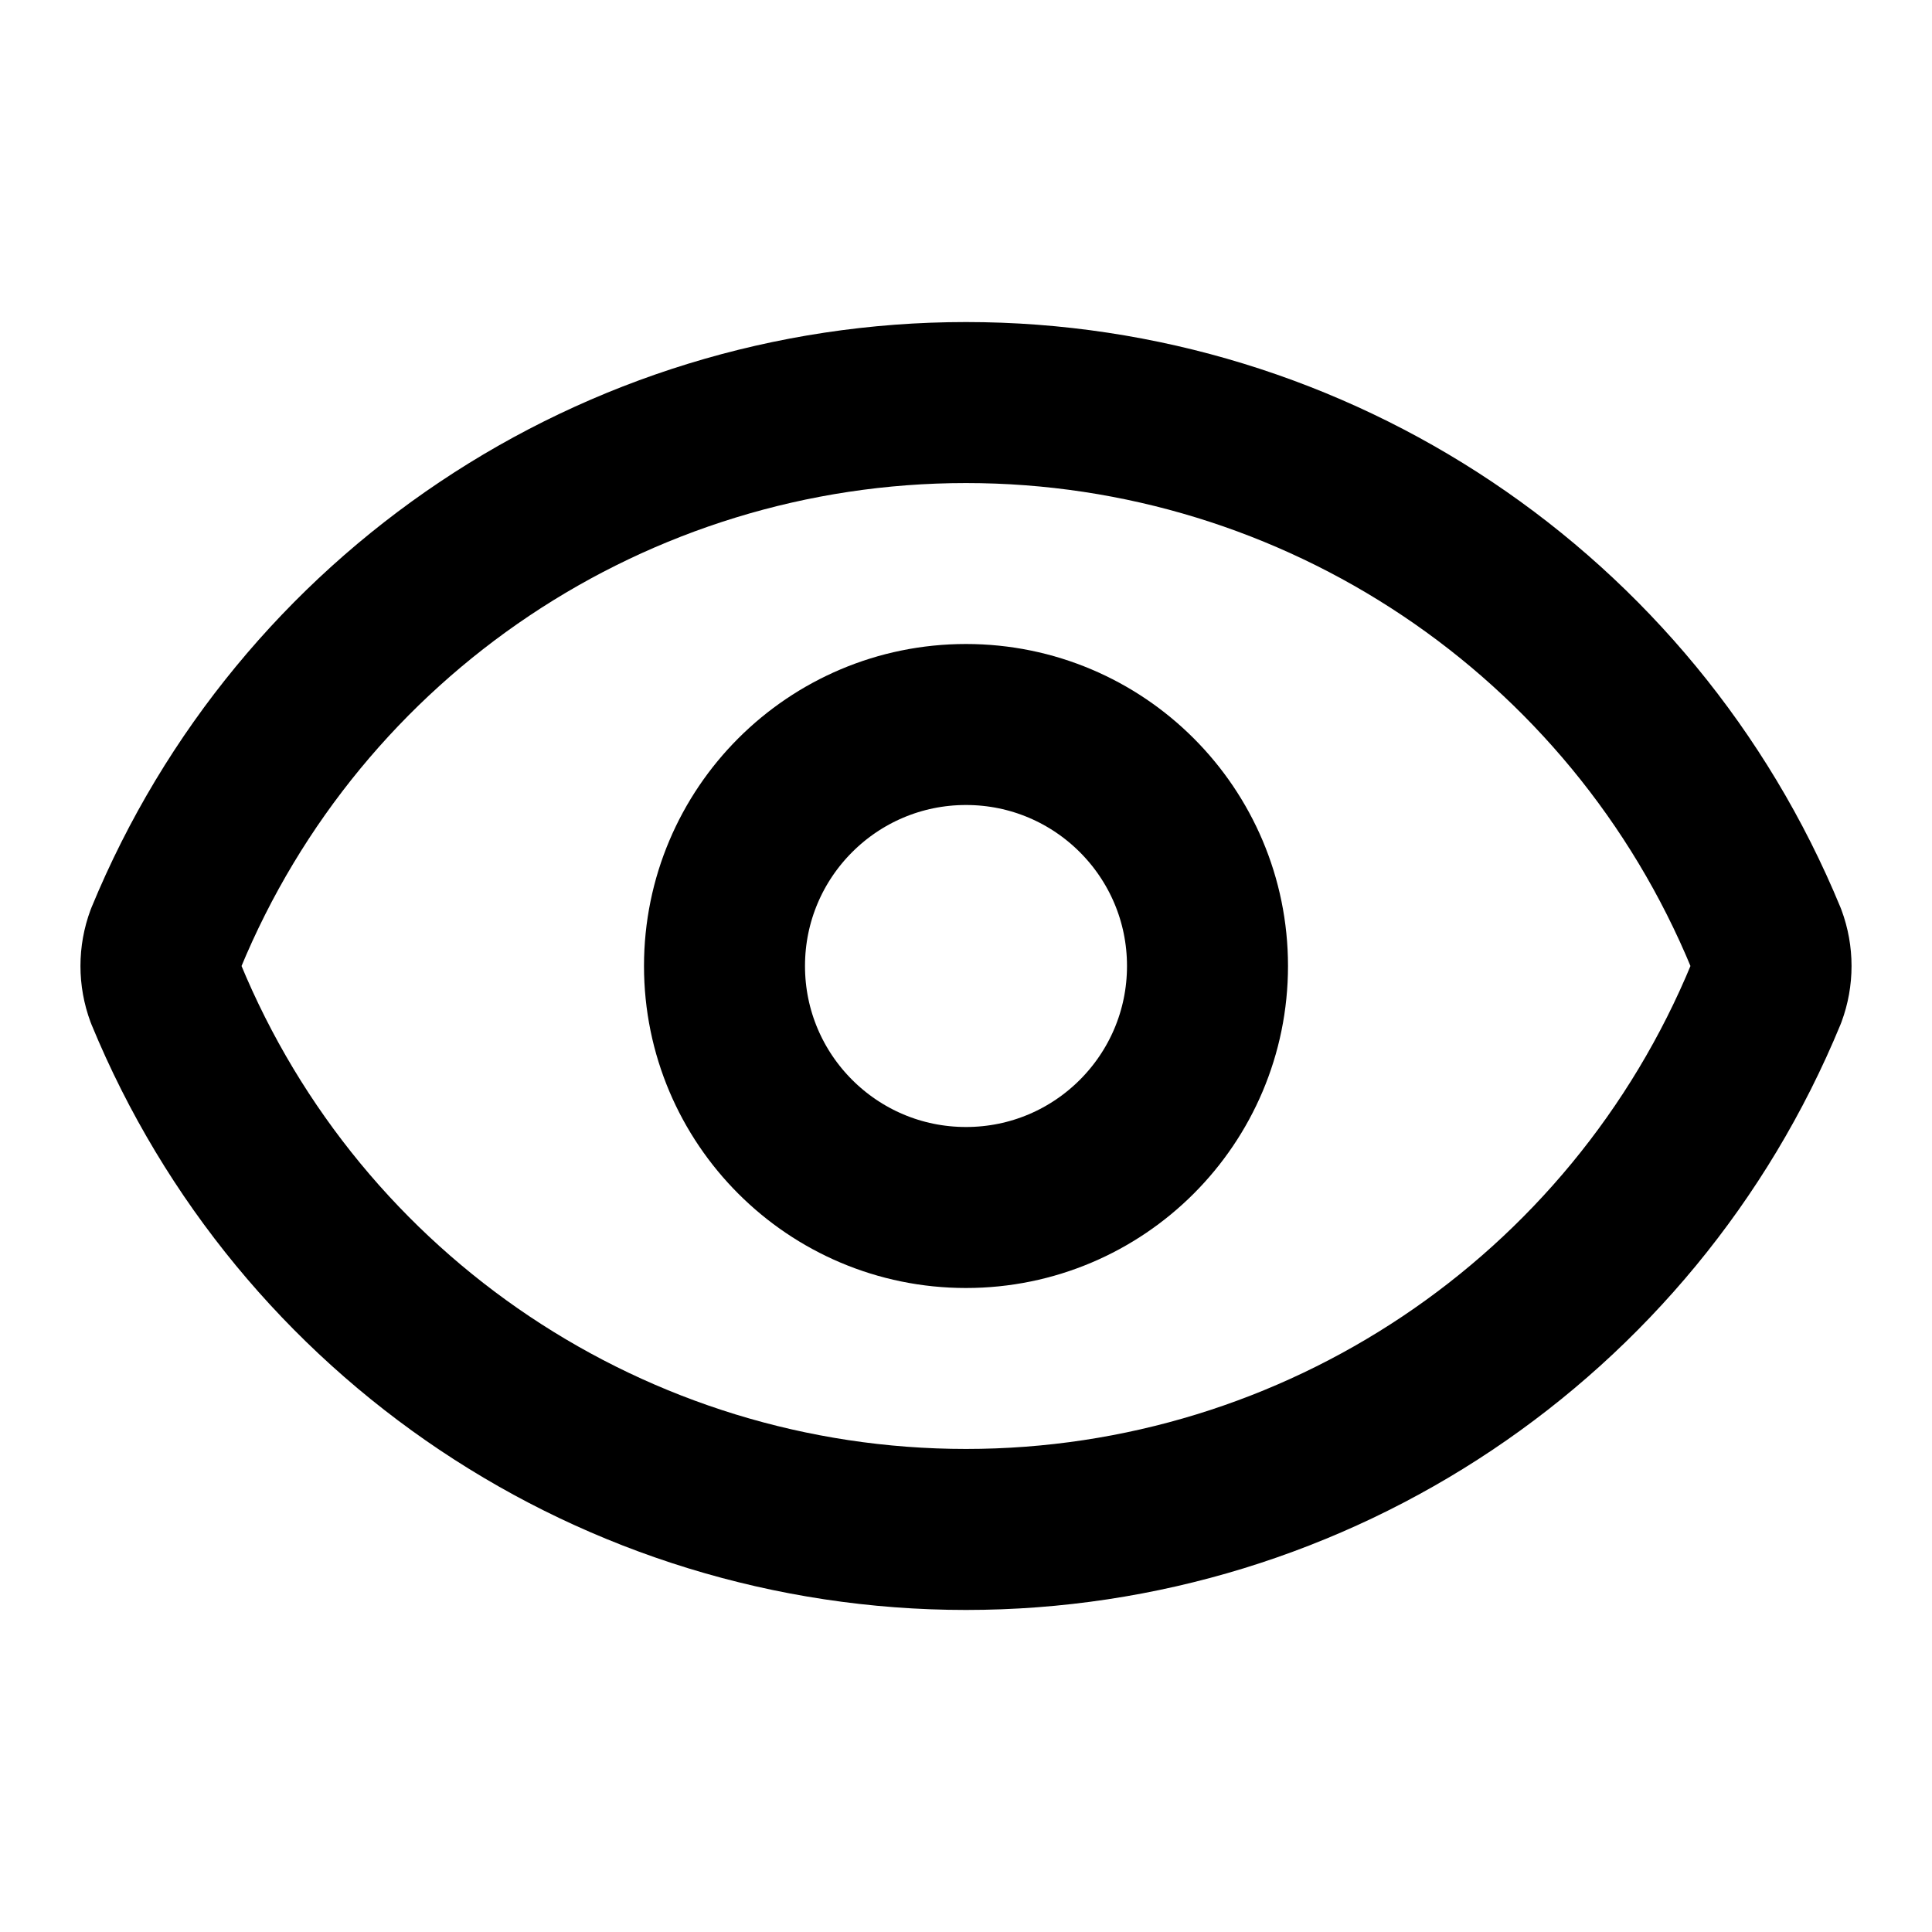
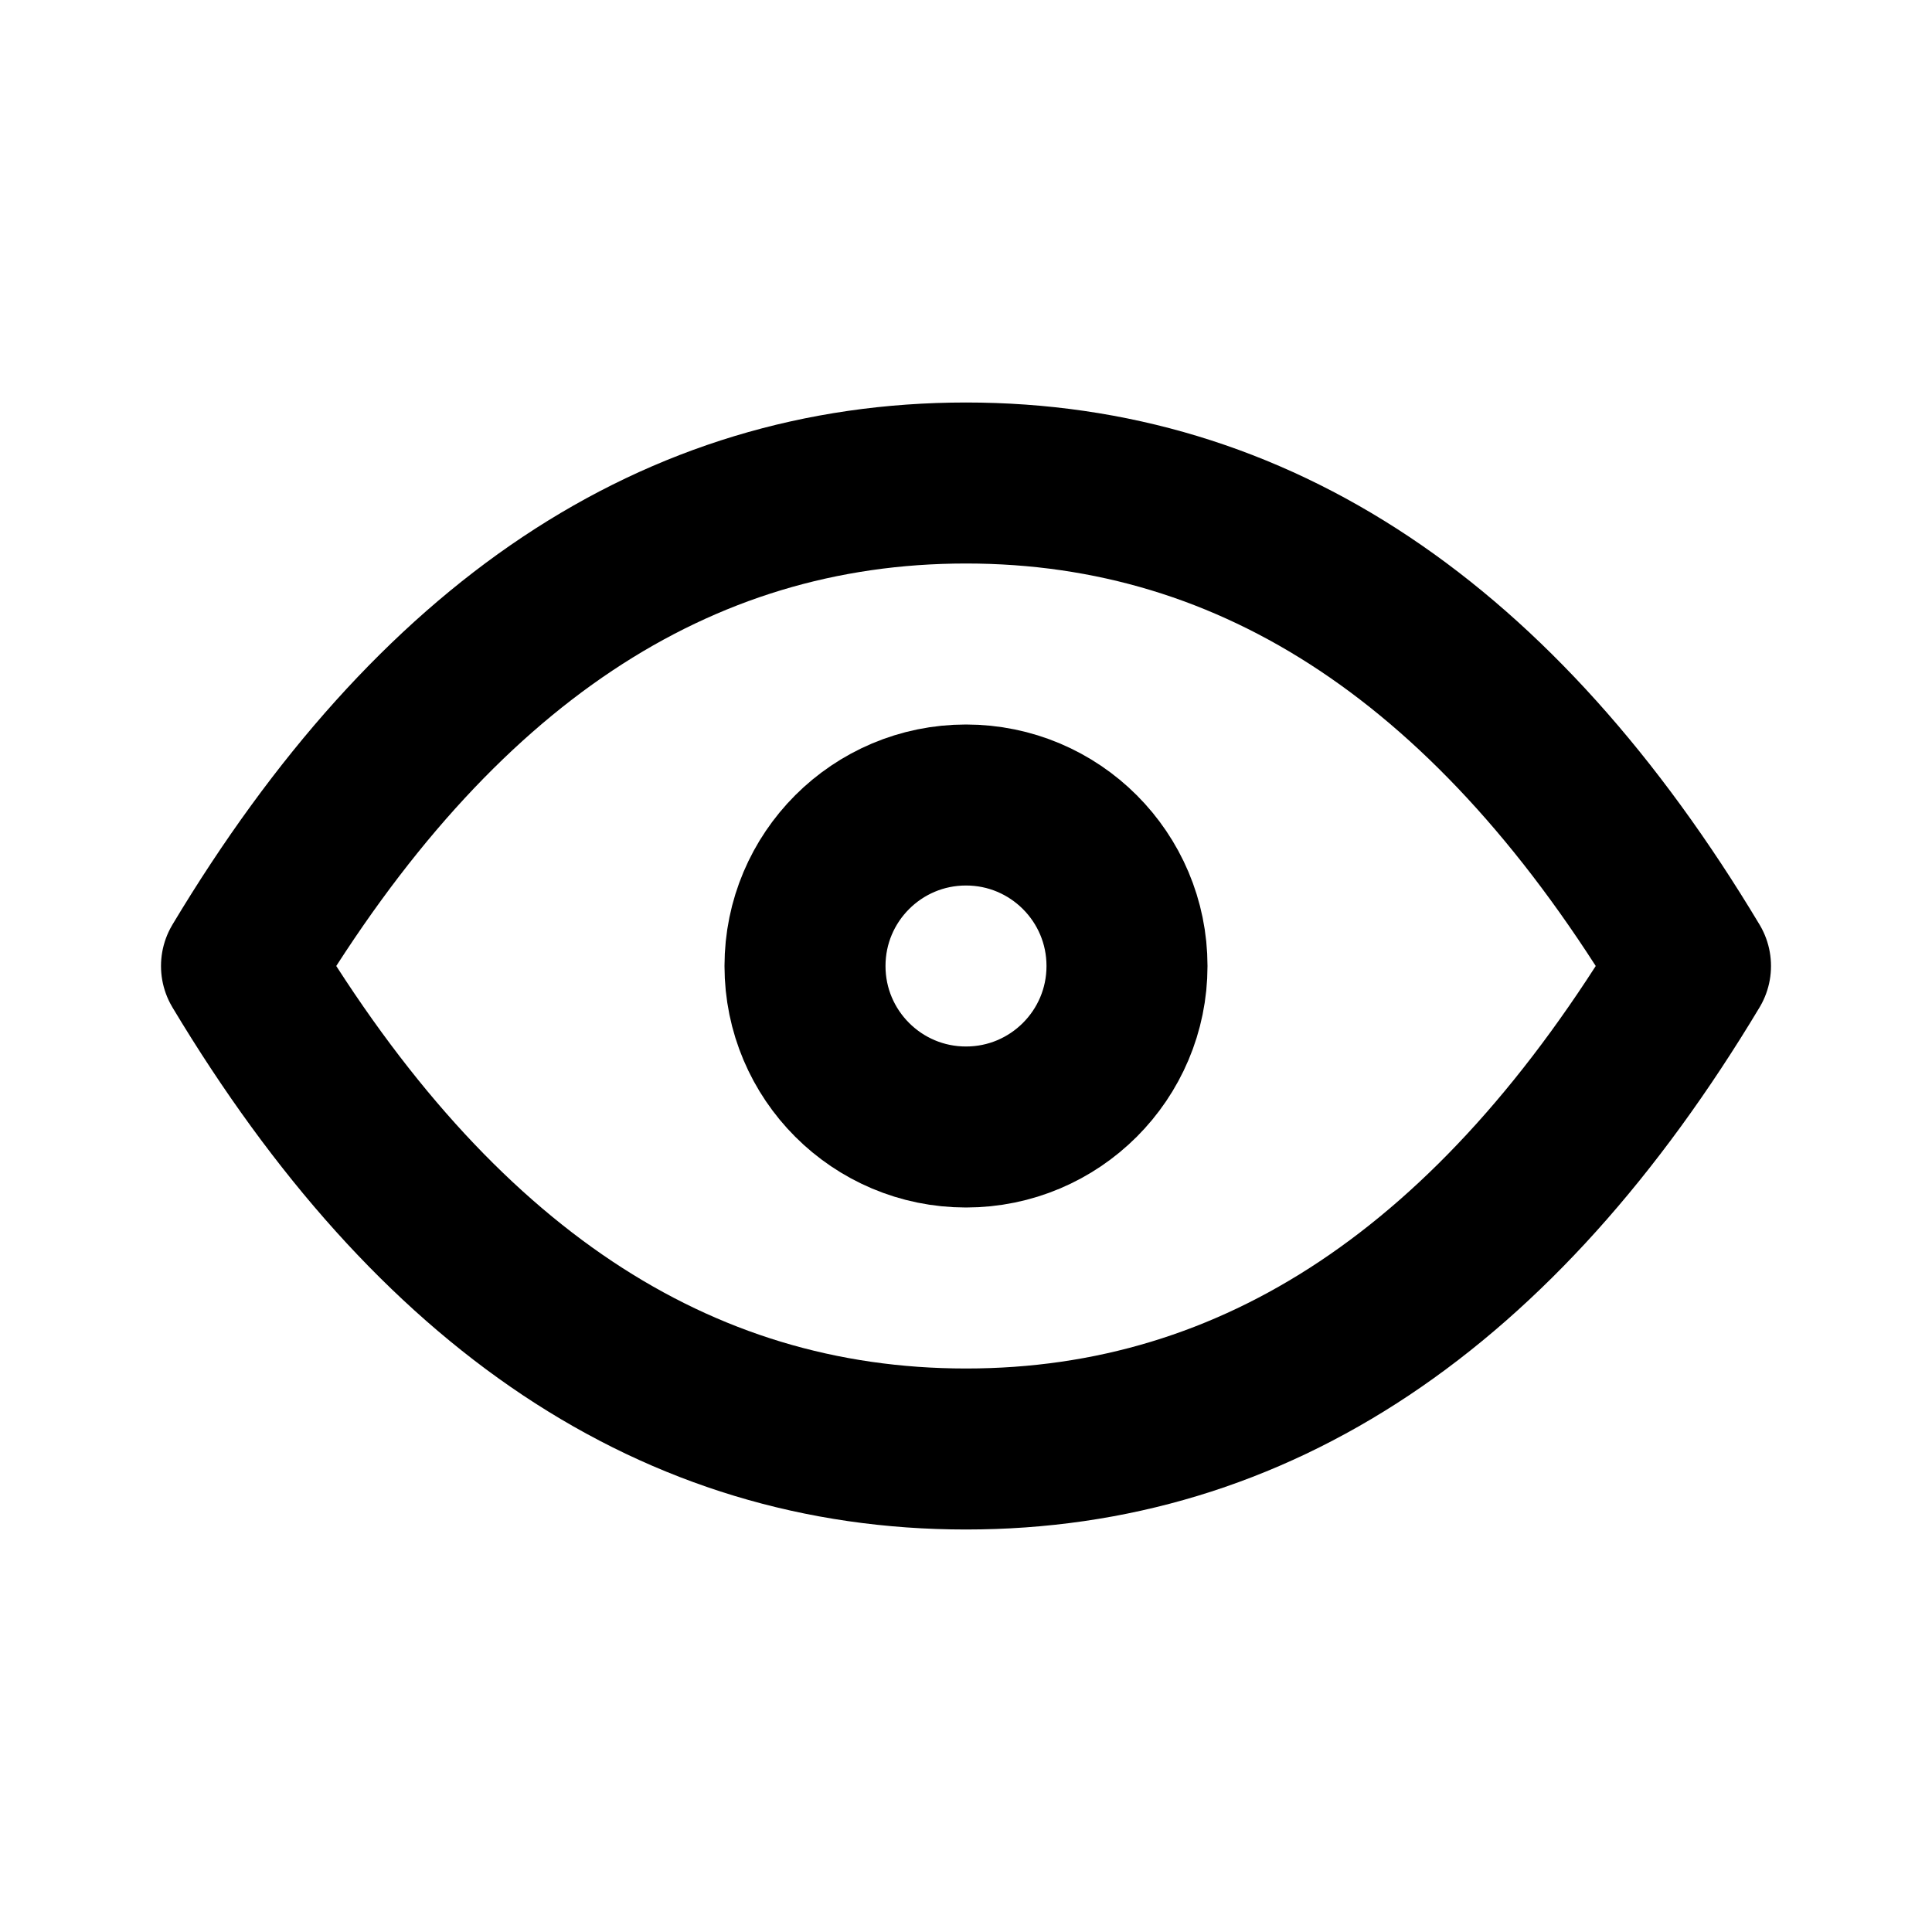
<svg xmlns="http://www.w3.org/2000/svg" width="24" height="24" viewBox="0 0 24 24" fill="none" stroke="currentColor" stroke-width="2" stroke-linecap="round" stroke-linejoin="round">
-   <path d="M2.062 12.348a1 1 0 0 1 0-.696 10.75 10.75 0 0 1 19.876 0 1 1 0 0 1 0 .696 10.75 10.75 0 0 1-19.876 0" />
-   <circle cx="12" cy="12" r="3" />
+   <path d="M10 12a2 2 0 1 0 4 0a2 2 0 0 0 -4 0" />
+   <path d="M21 12c-2.4 4 -5.4 6 -9 6c-3.6 0 -6.6 -2 -9 -6c2.4 -4 5.4 -6 9 -6c3.6 0 6.6 2 9 6" />
</svg>
